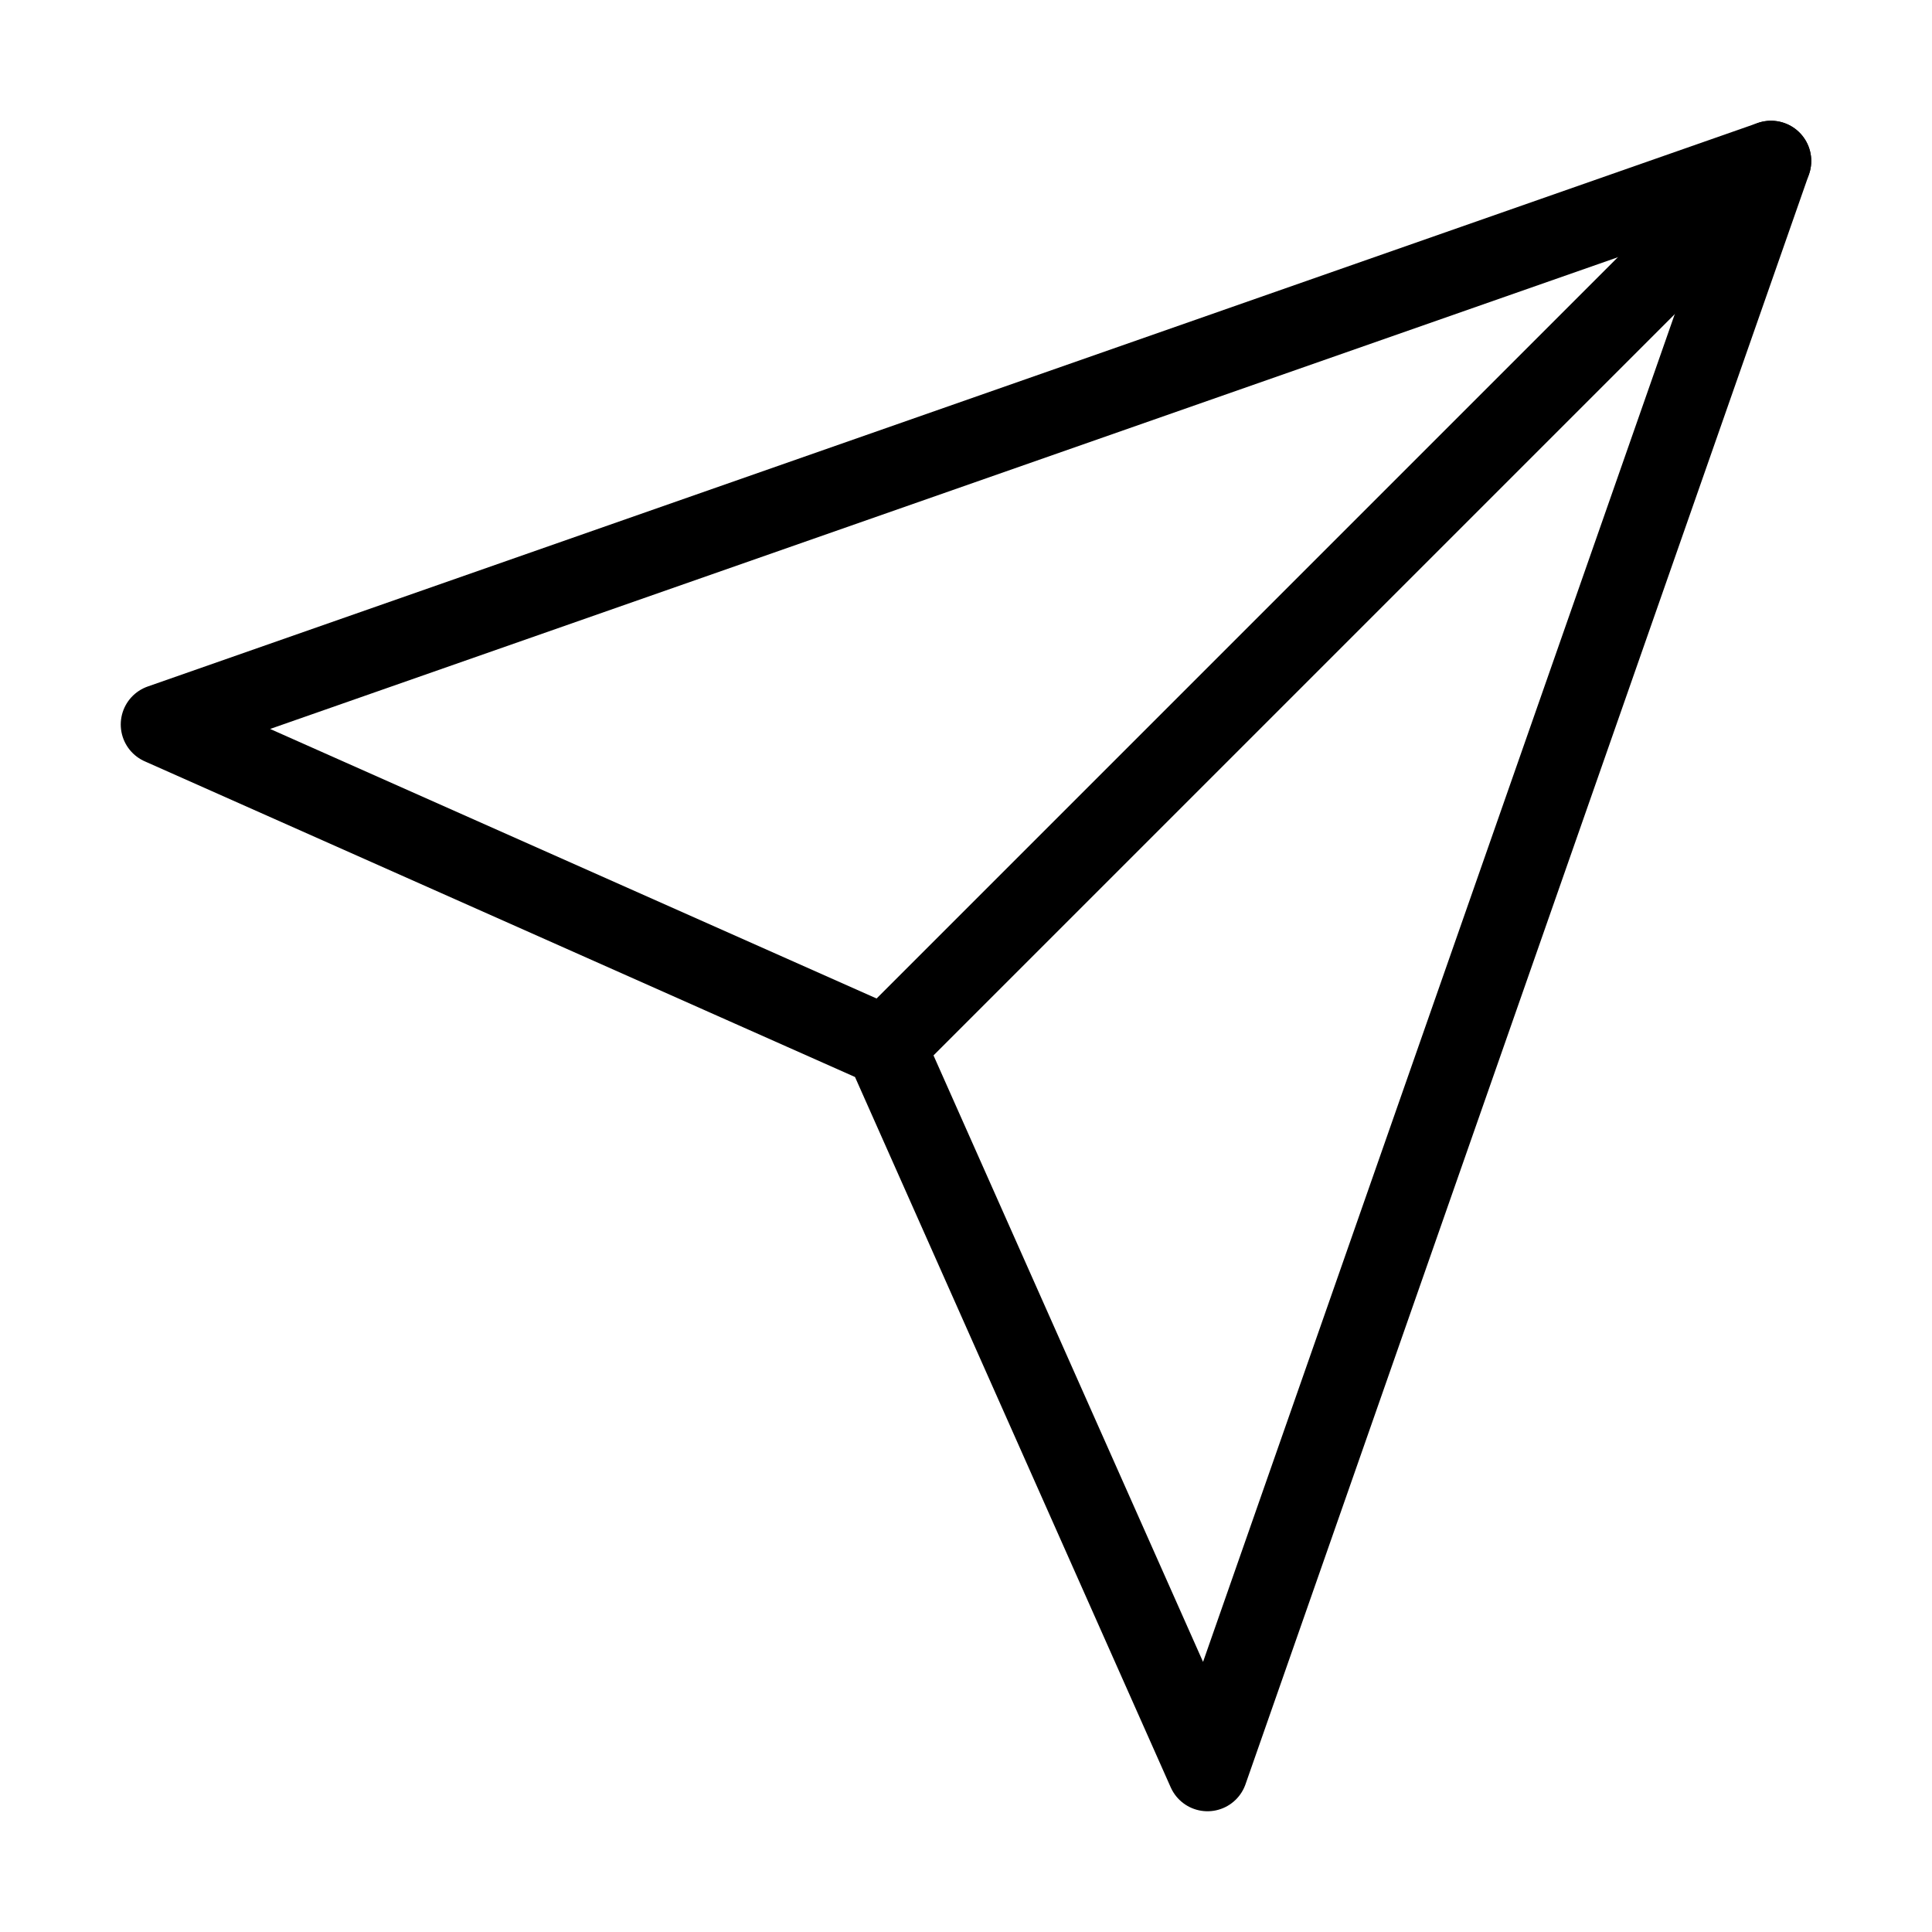
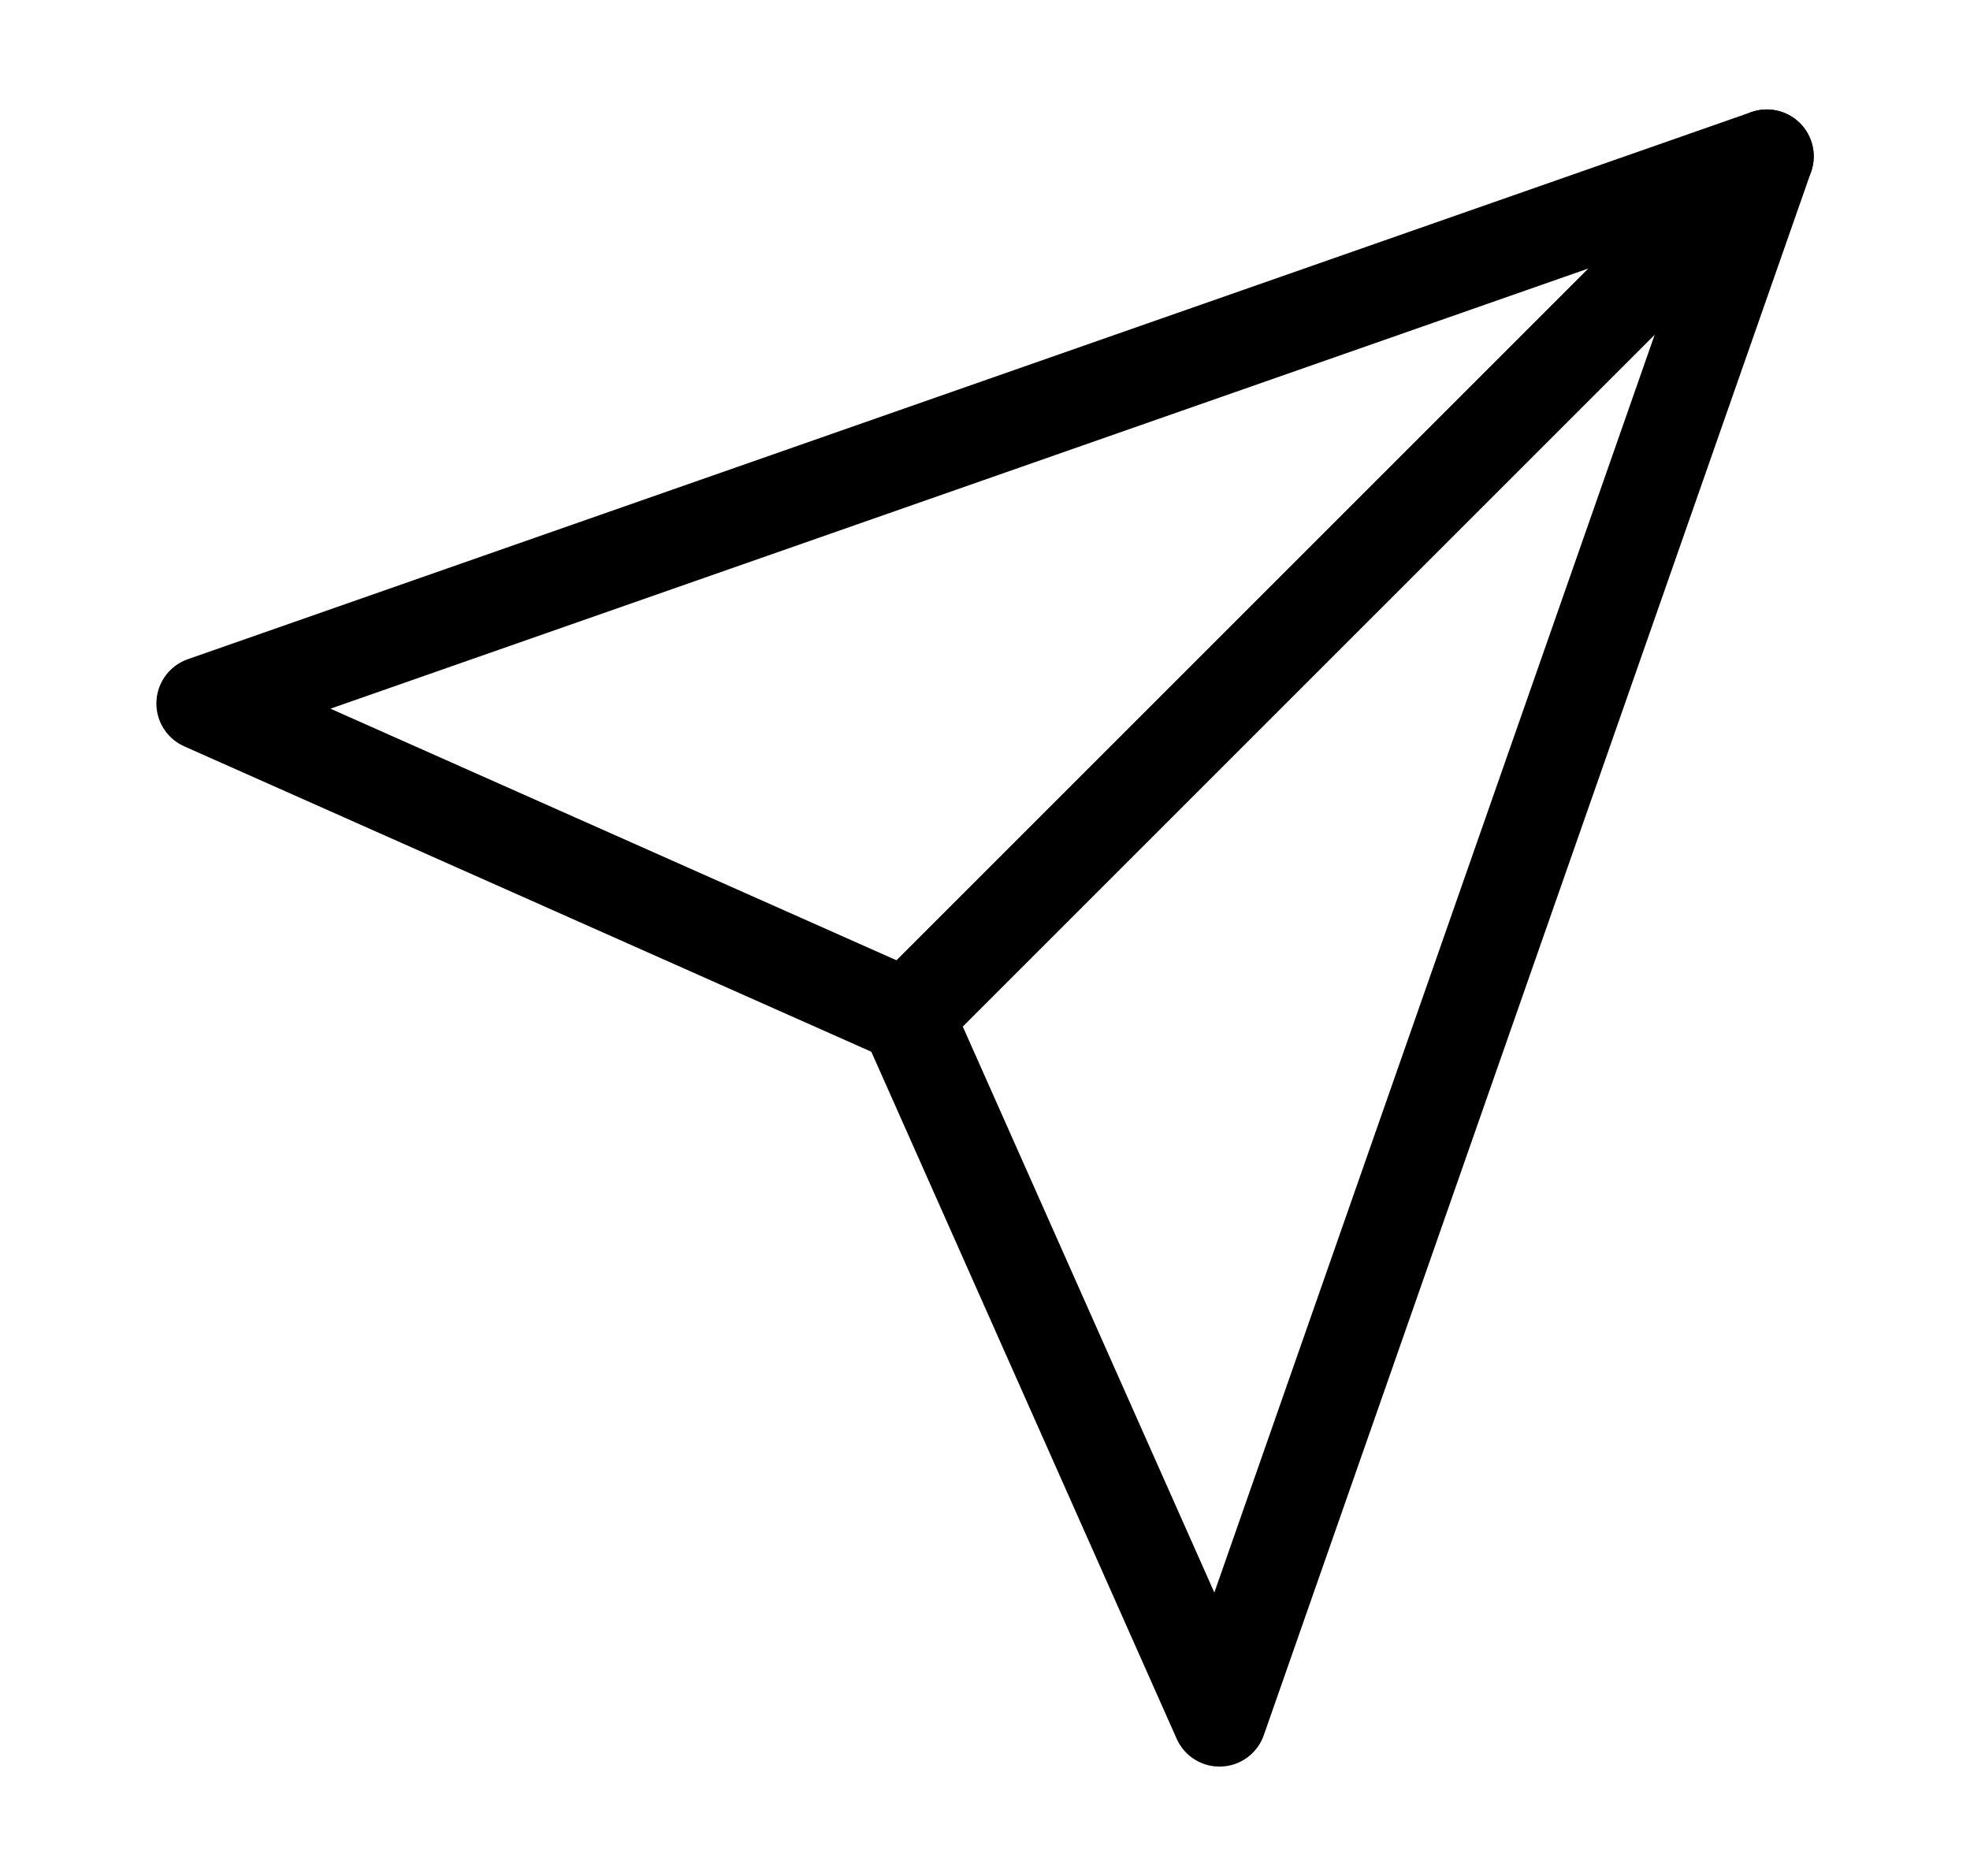
- <svg xmlns="http://www.w3.org/2000/svg" width="24" height="24" viewBox="0 0 24 24" fill="none">
-   <path d="M22 2L11 13" stroke="currentColor" stroke-linecap="round" stroke-linejoin="round" />
-   <path d="M22 2L15 22L11 13L2 9L22 2Z" stroke="currentColor" stroke-linecap="round" stroke-linejoin="round" />
+ <svg xmlns="http://www.w3.org/2000/svg" width="21" height="20" viewBox="0 0 21 20" fill="none">
+   <path d="M18.834 1.667L9.667 10.834" stroke="currentColor" stroke-linecap="round" stroke-linejoin="round" />
+   <path d="M18.834 1.667L13 18.334L9.667 10.834L2.167 7.5L18.834 1.667Z" stroke="currentColor" stroke-linecap="round" stroke-linejoin="round" />
</svg>
